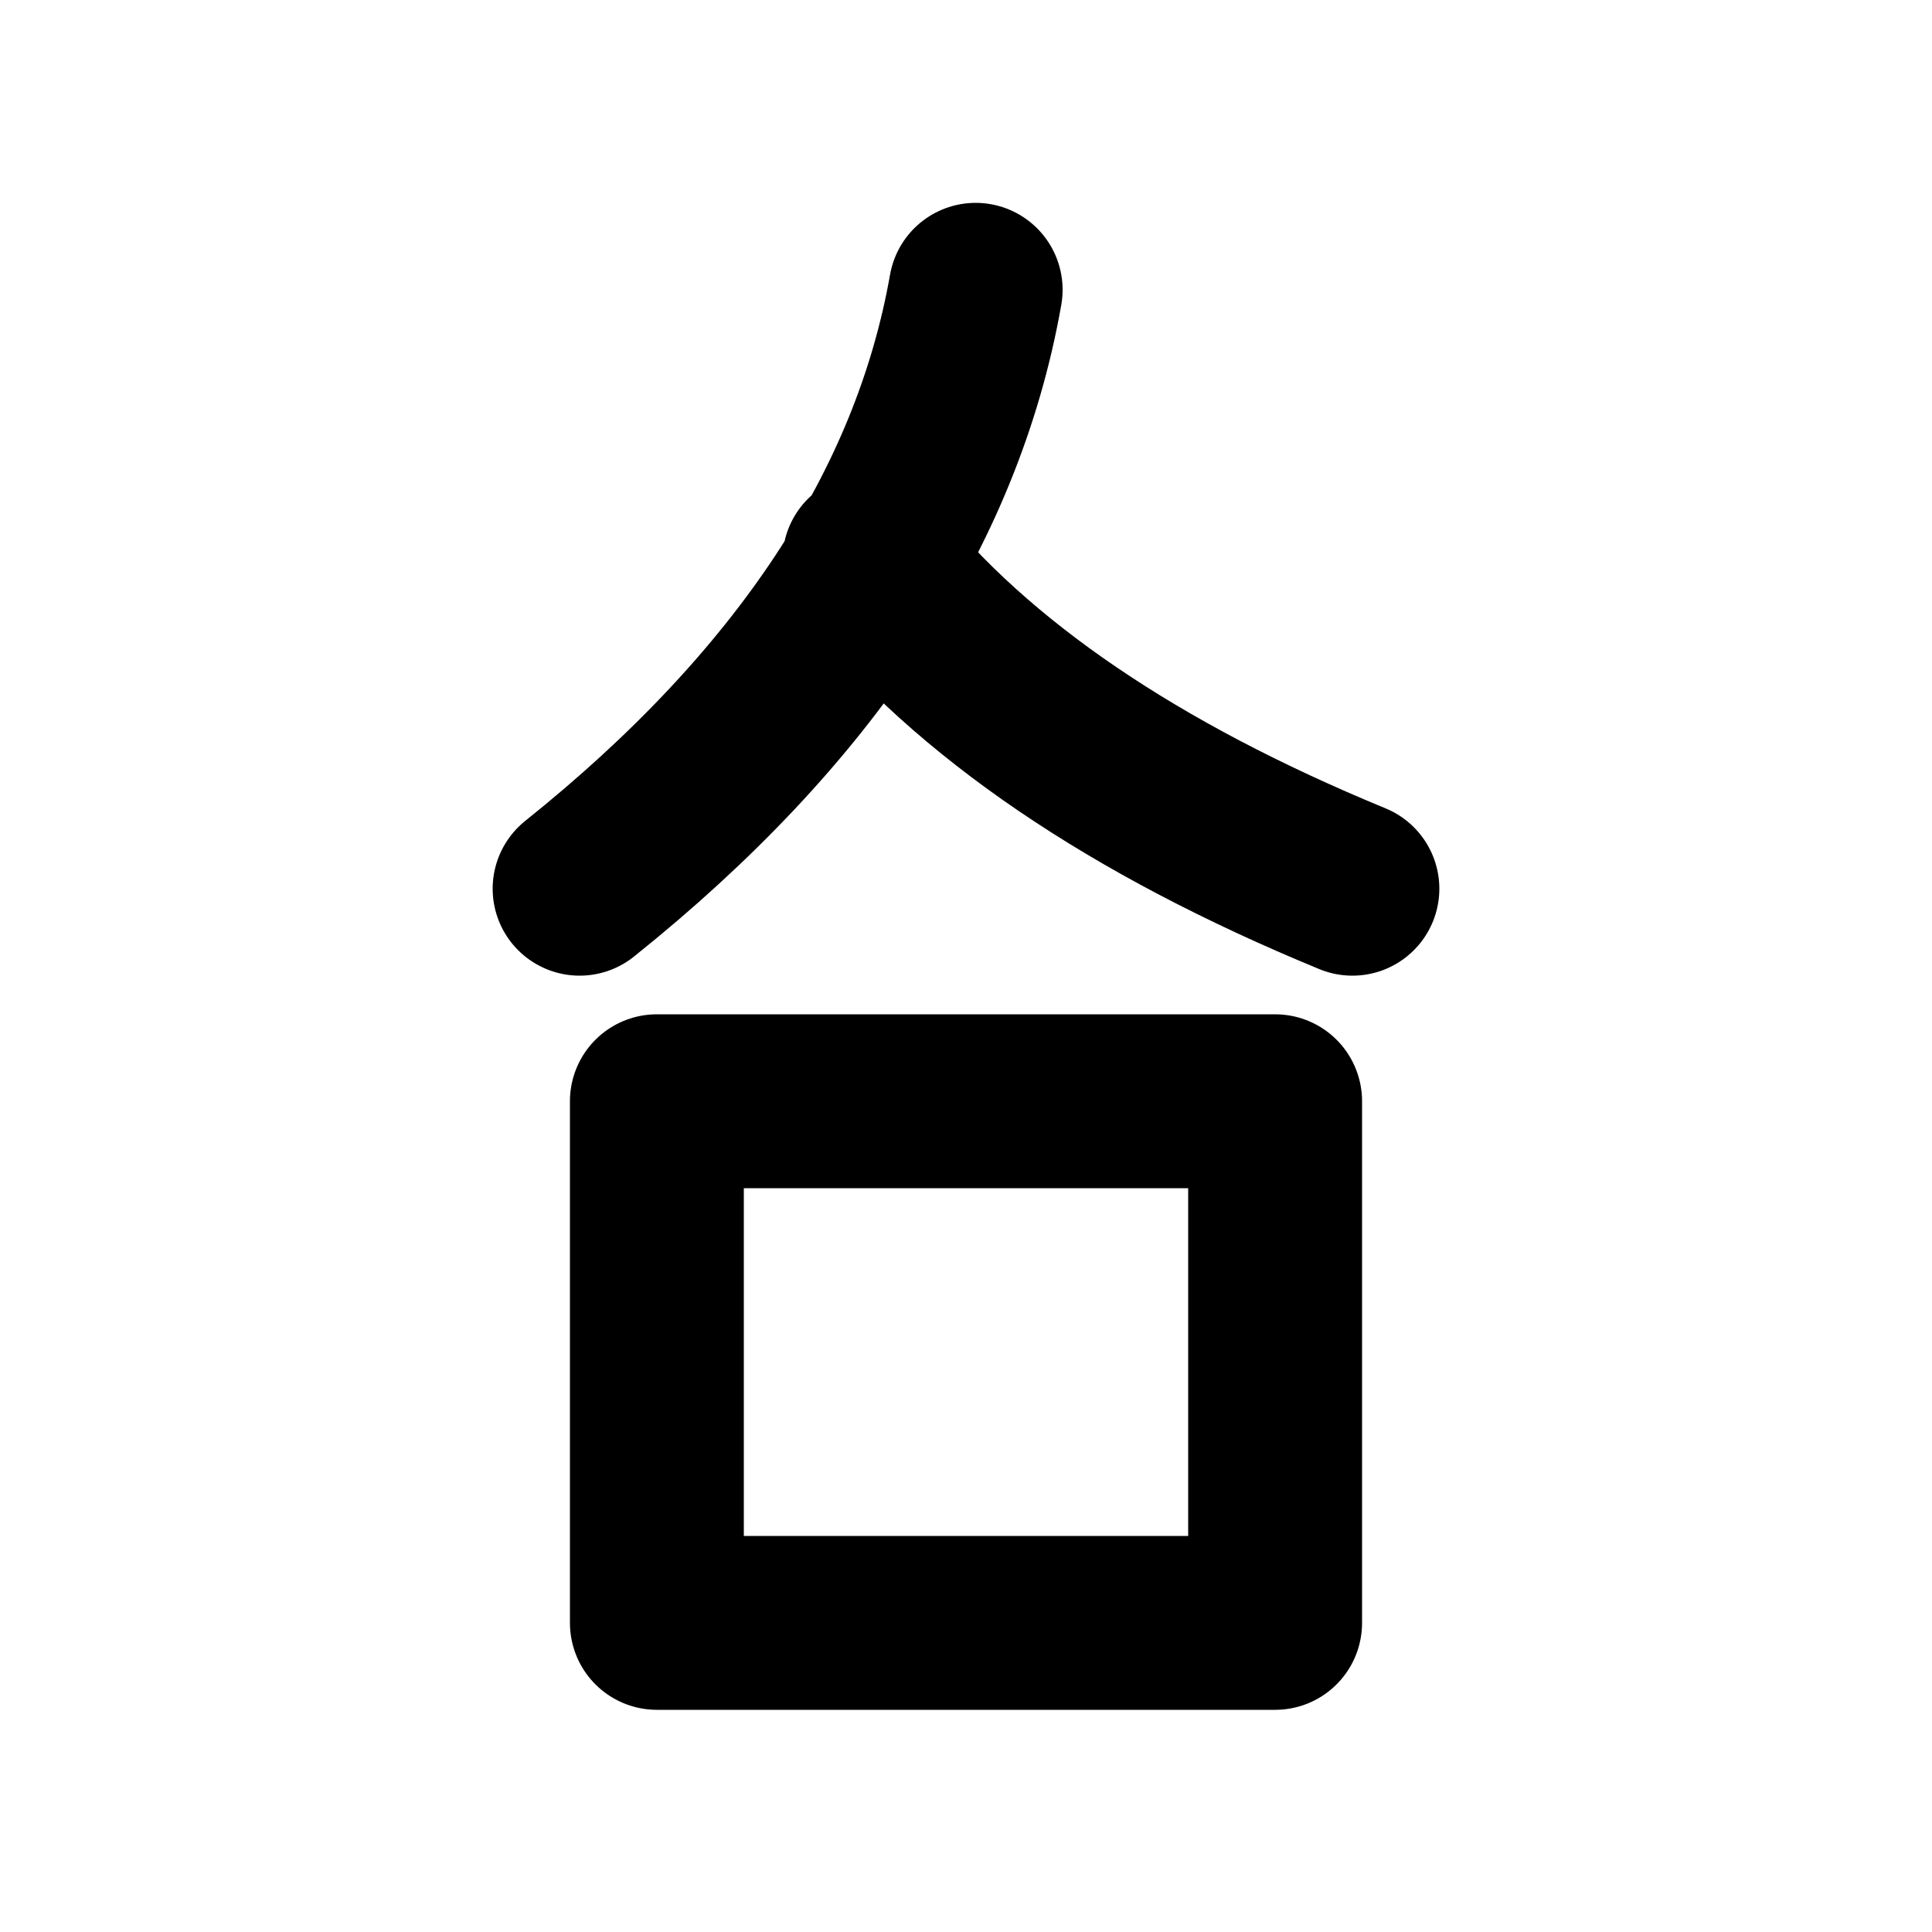
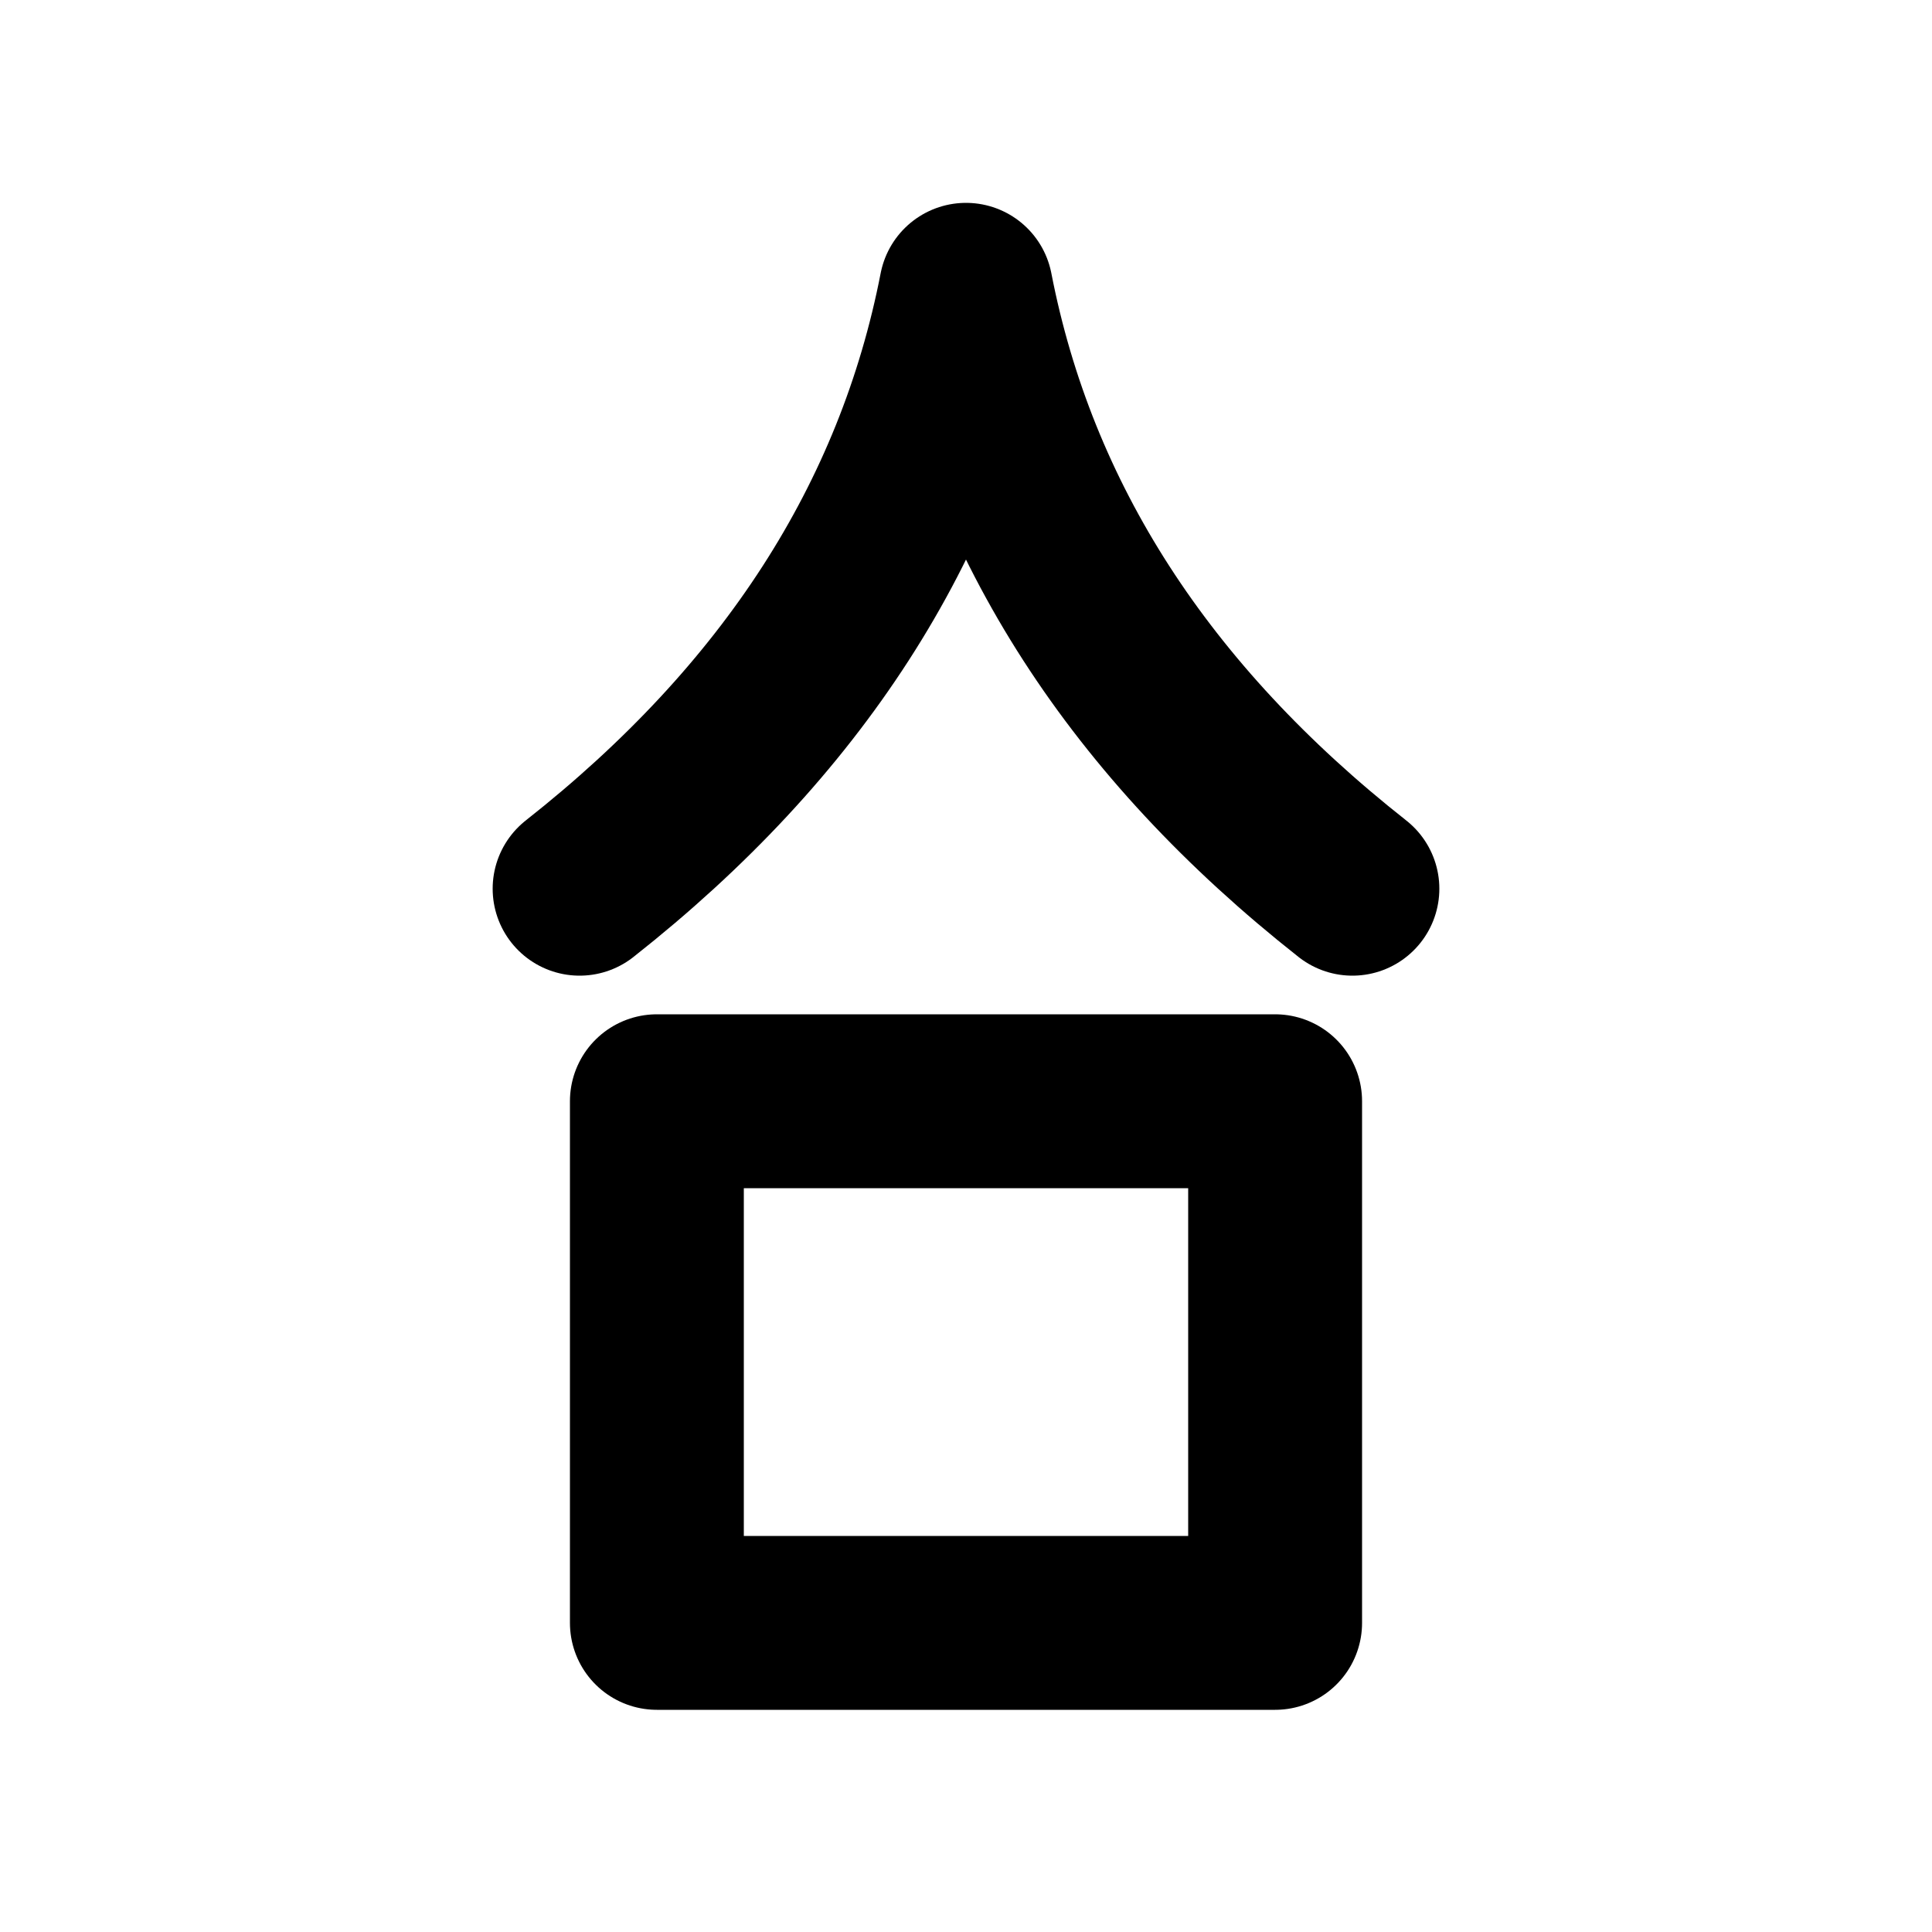
<svg xmlns="http://www.w3.org/2000/svg" viewBox="0 0 100 100">
  <g fill="none" stroke="#000" stroke-width="9" stroke-linecap="round" stroke-linejoin="round">
-     <path d="M50.5 15Q47.5 32 30 46M45 29Q53 39 70 46" />
+     <path d="M50 15Q46.5 33 30 46M50 15Q53.5 33 70 46" />
    <path d="M34 57H66V84H34Z" />
  </g>
</svg>
